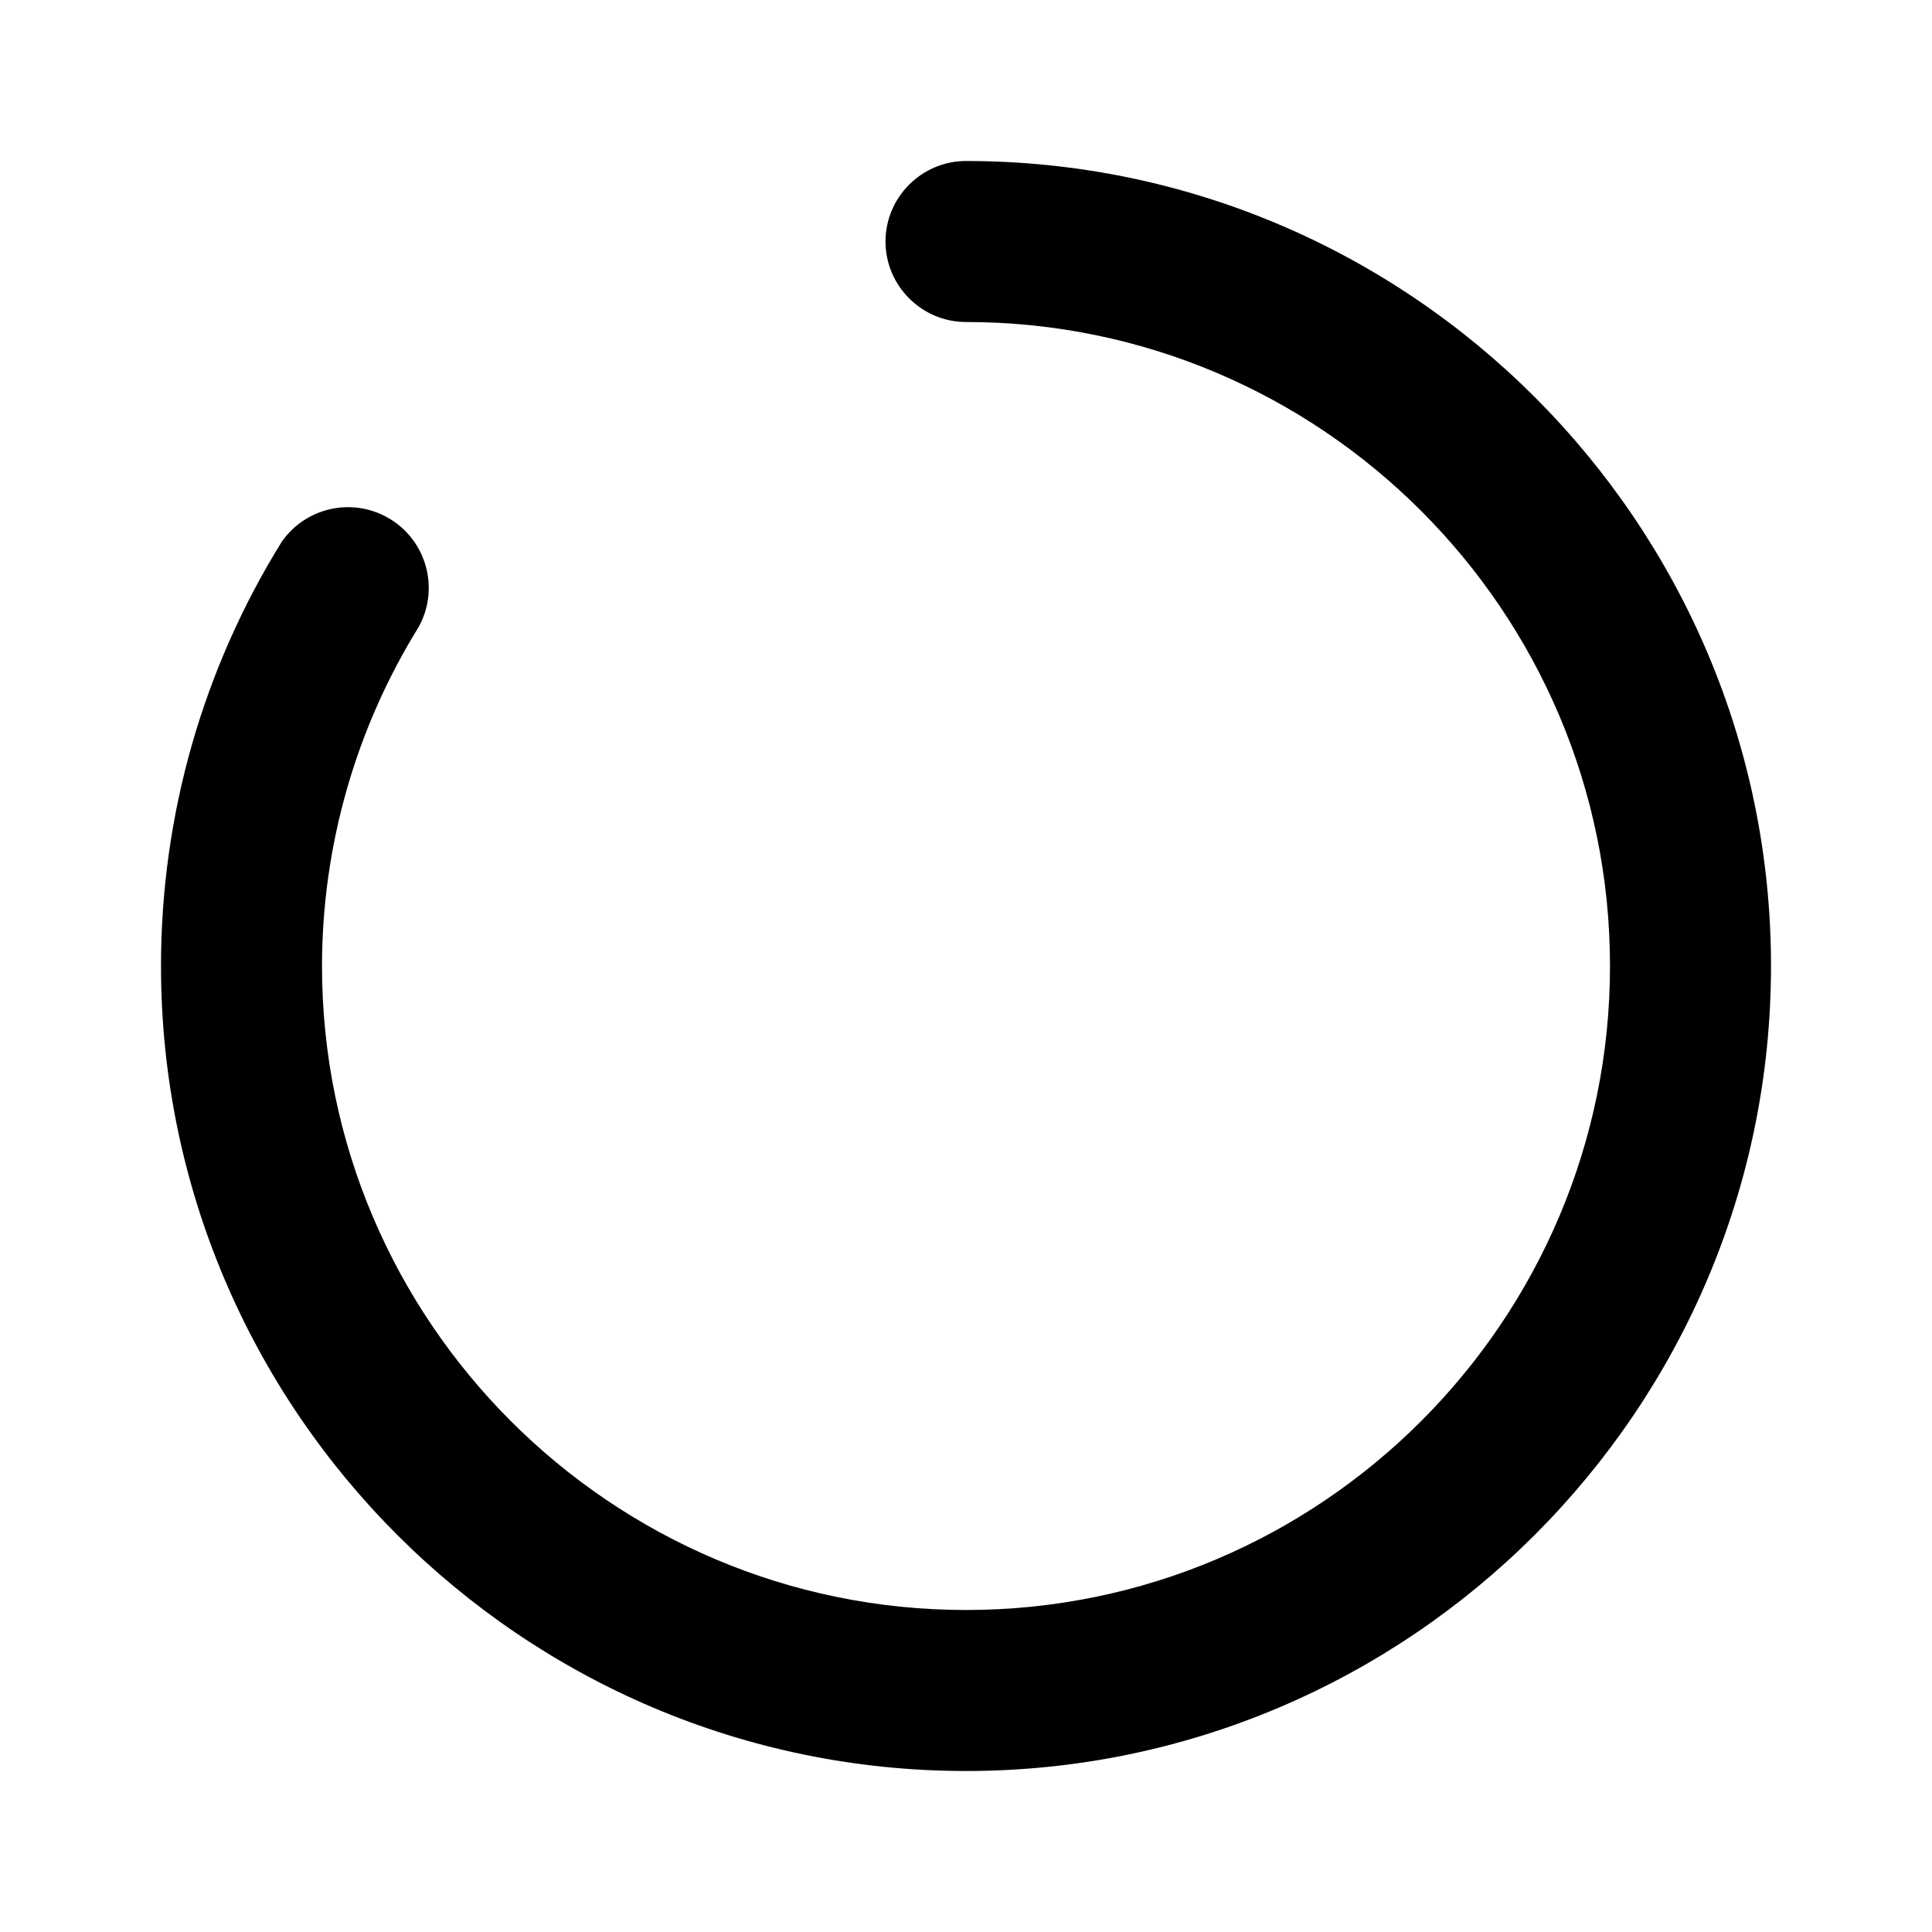
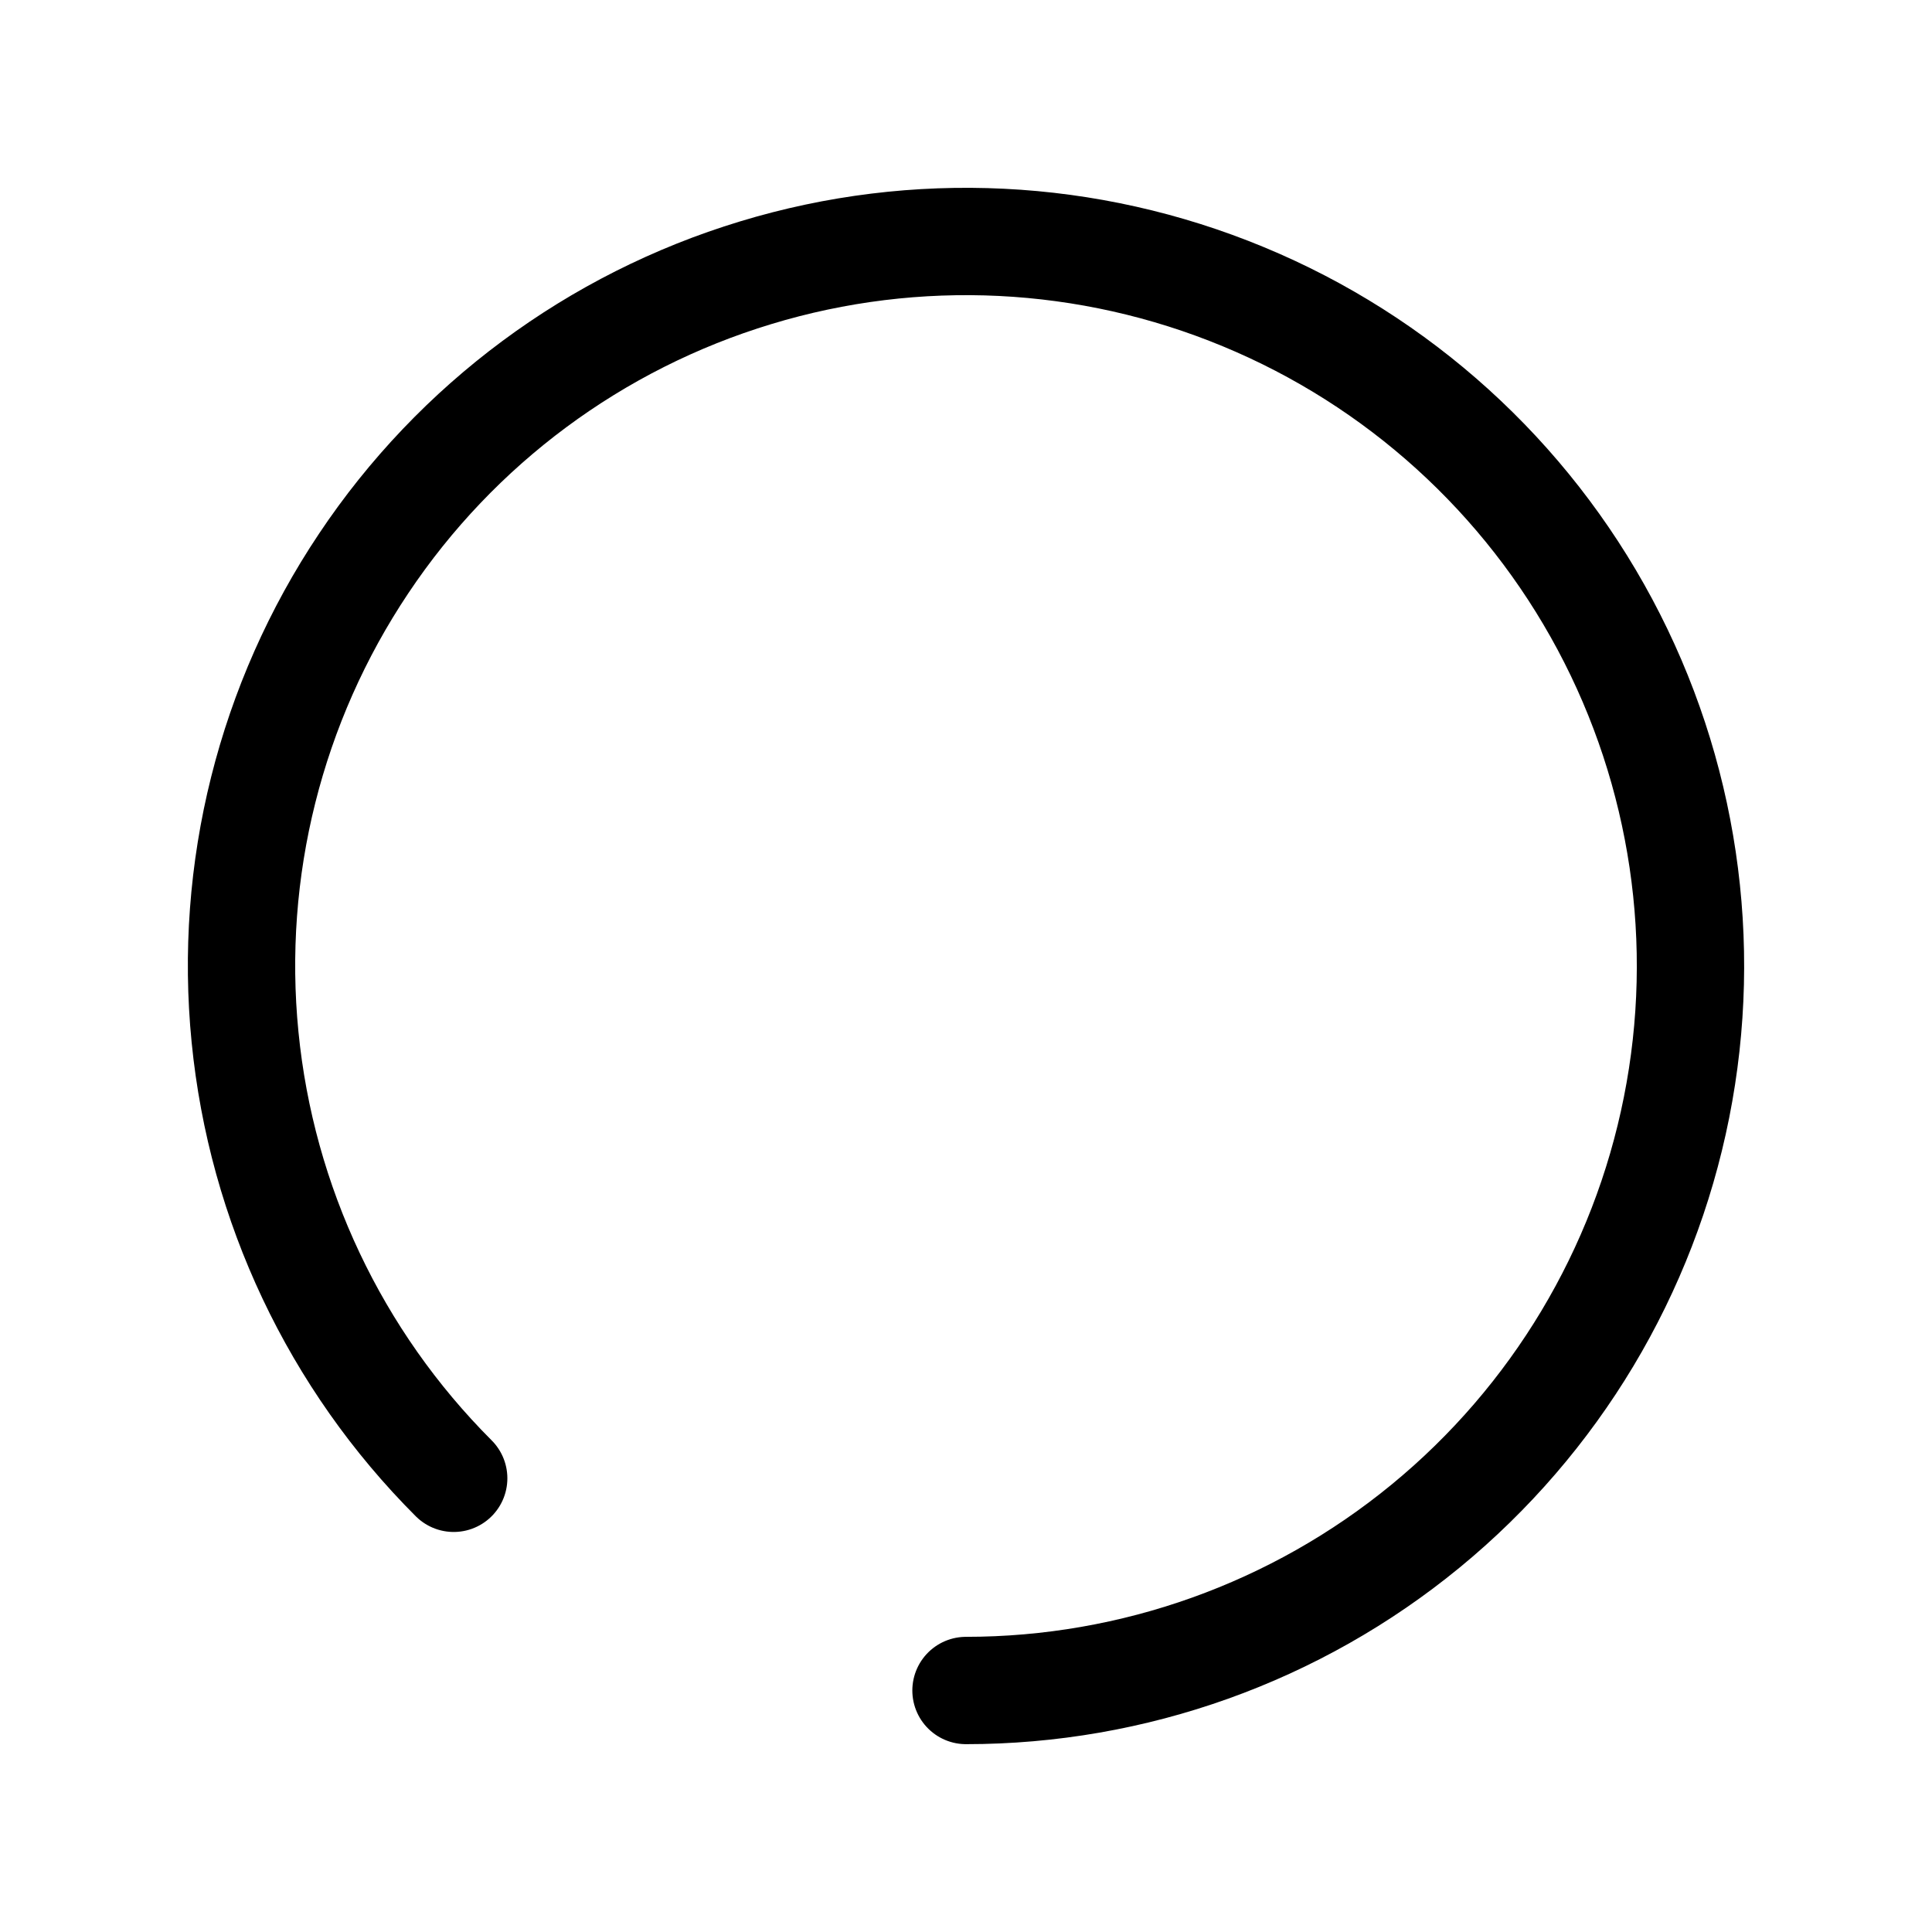
- <svg xmlns="http://www.w3.org/2000/svg" version="1.1" x="0" y="0" viewBox="0 0 24 24" style="enable-background:new 0 0 512 512" xml:space="preserve" class="">
-   <g>
-     <path fill="currentColor" d="M12 22C6.49 22 2 17.51 2 12c0-1.87.52-3.69 1.5-5.27a1.003 1.003 0 0 1 1.7 1.06A8.008 8.008 0 0 0 4 12c0 4.41 3.59 8 8 8s8-3.59 8-8-3.59-8-8-8c-.55 0-1-.45-1-1s.45-1 1-1c5.51 0 10 4.49 10 10s-4.49 10-10 10z" opacity="1" data-original="#000000" class="" />
-   </g>
+ <svg xmlns="http://www.w3.org/2000/svg" viewBox="0 0 18 18" fill="none">
+   <path d="M9 15.75C10.562 15.75 12.075 15.209 13.282 14.218C14.489 13.227 15.316 11.848 15.62 10.317C15.925 8.785 15.689 7.195 14.953 5.818C14.217 4.441 13.026 3.361 11.583 2.764C10.14 2.166 8.535 2.087 7.041 2.541C5.546 2.994 4.255 3.951 3.388 5.25C2.52 6.548 2.129 8.107 2.283 9.662C2.436 11.216 3.123 12.669 4.227 13.773" stroke="currentColor" stroke-linecap="round" />
</svg>
